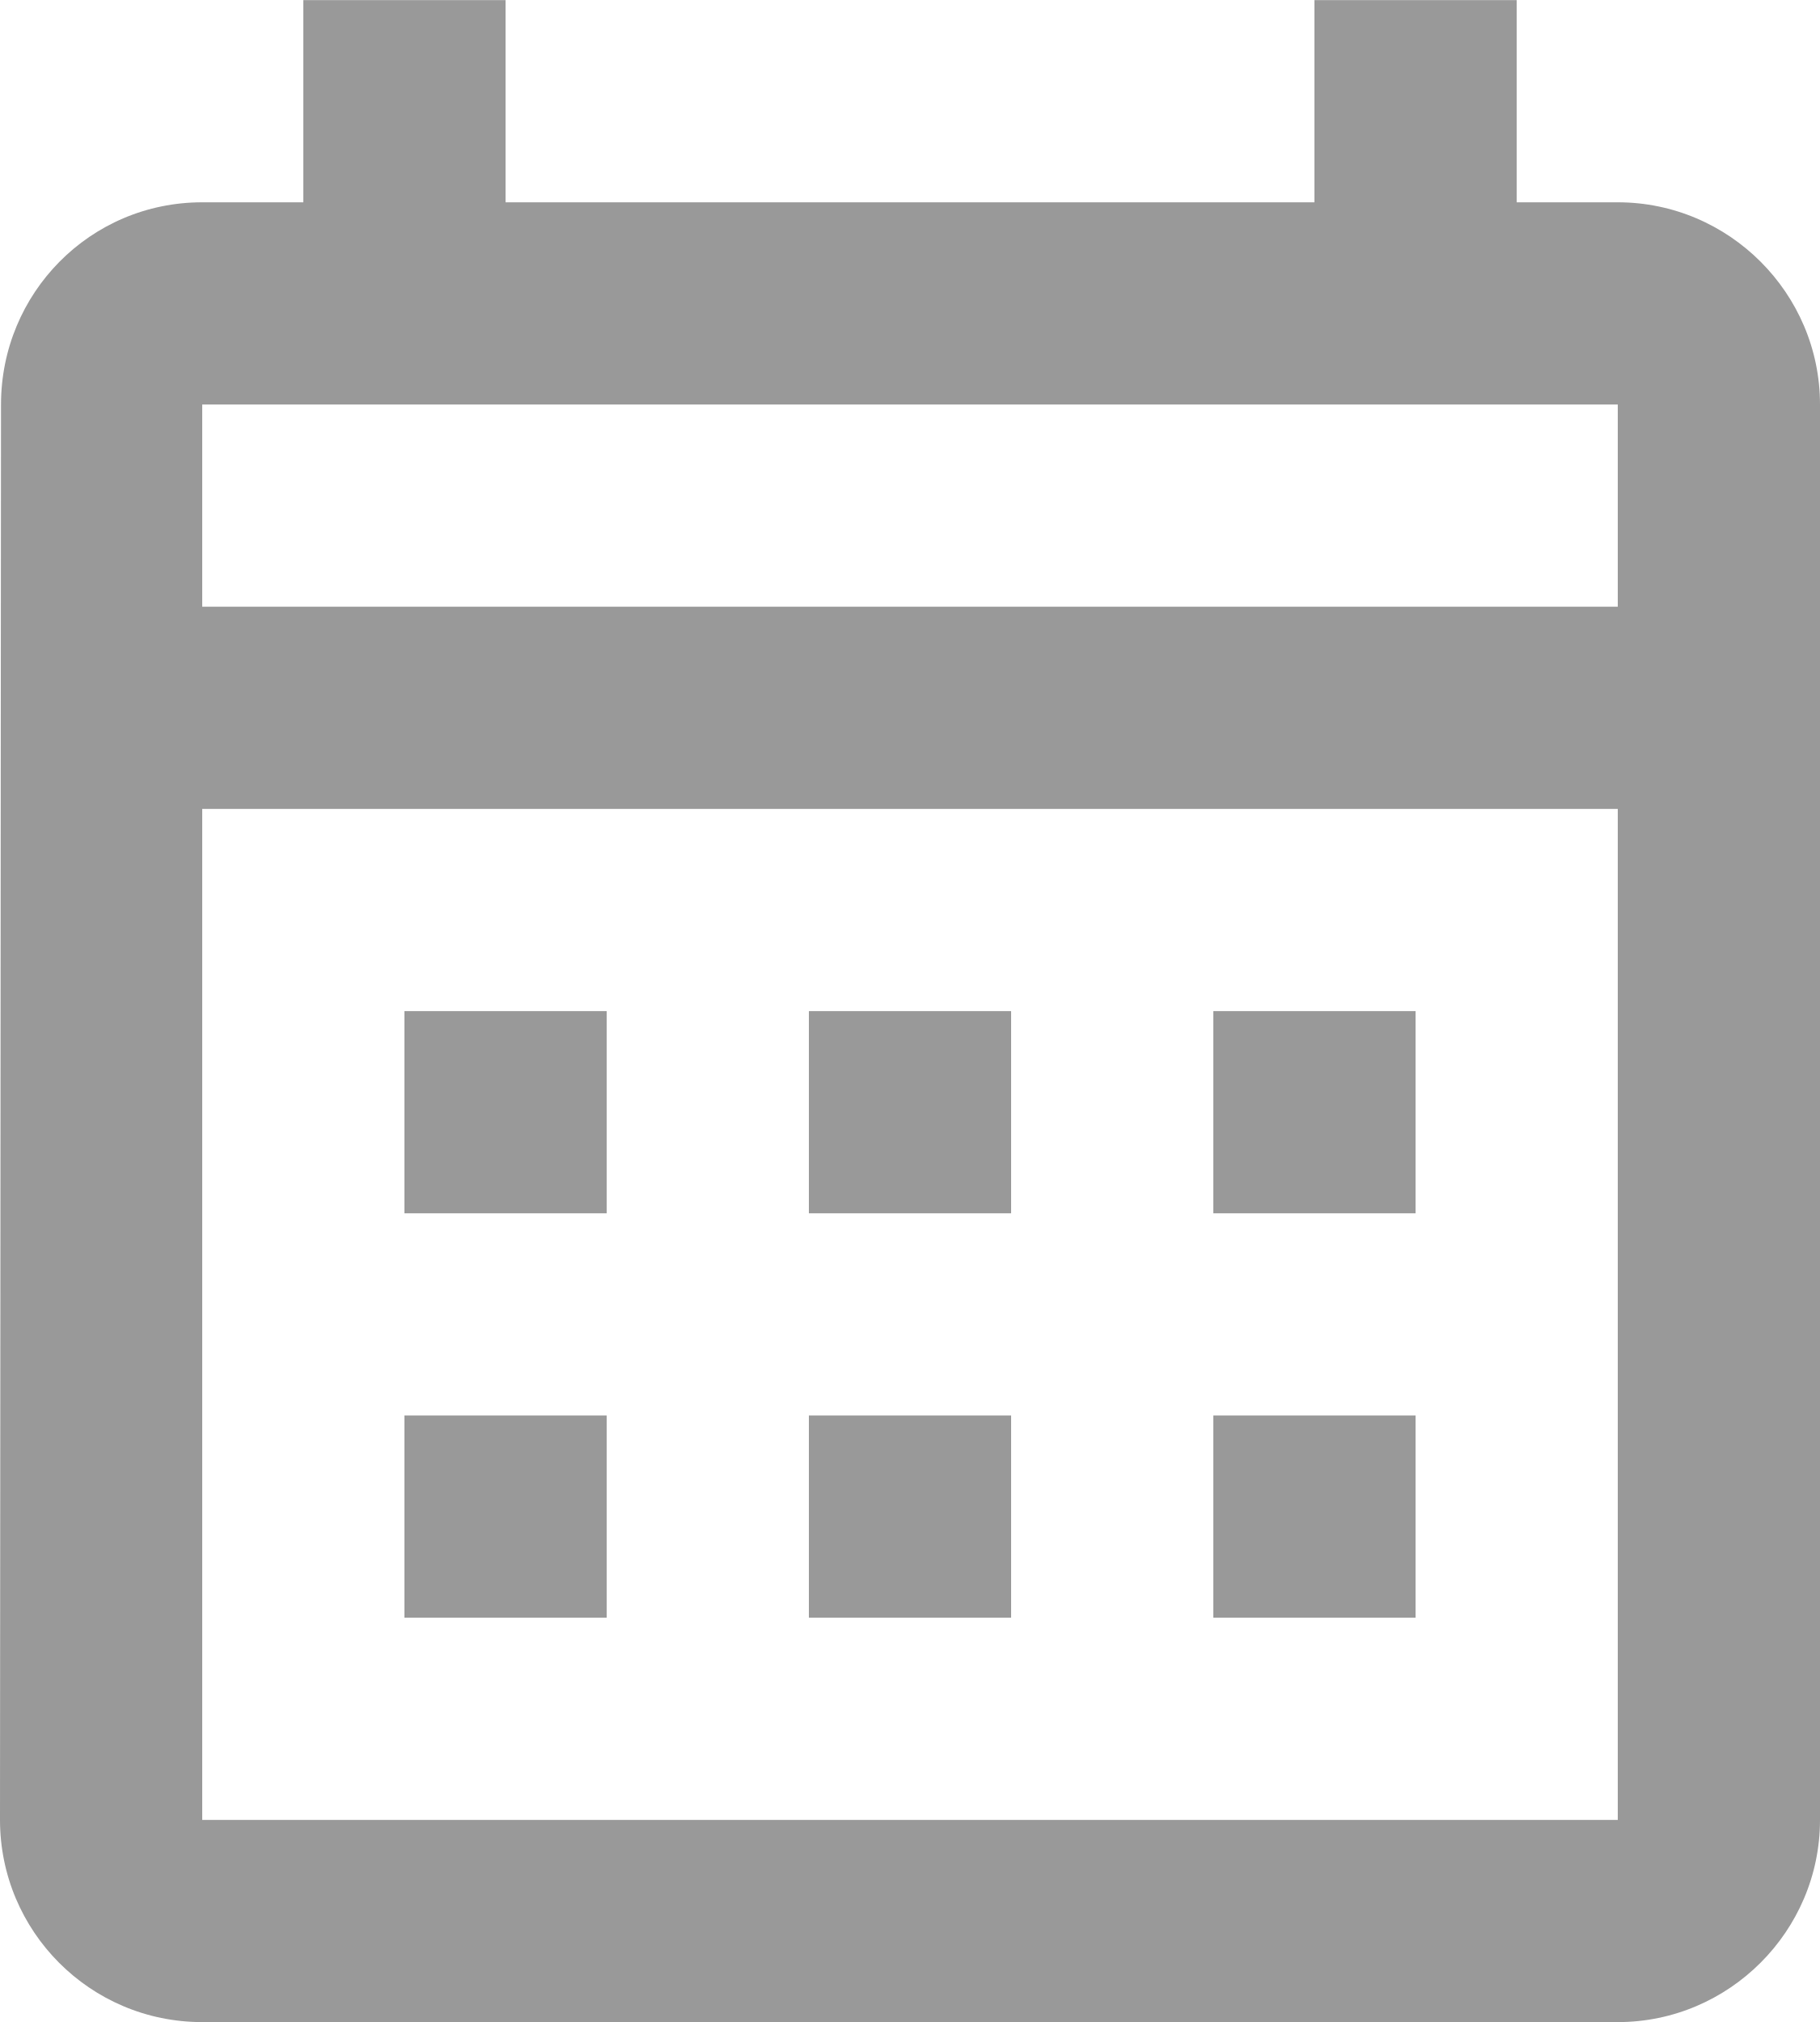
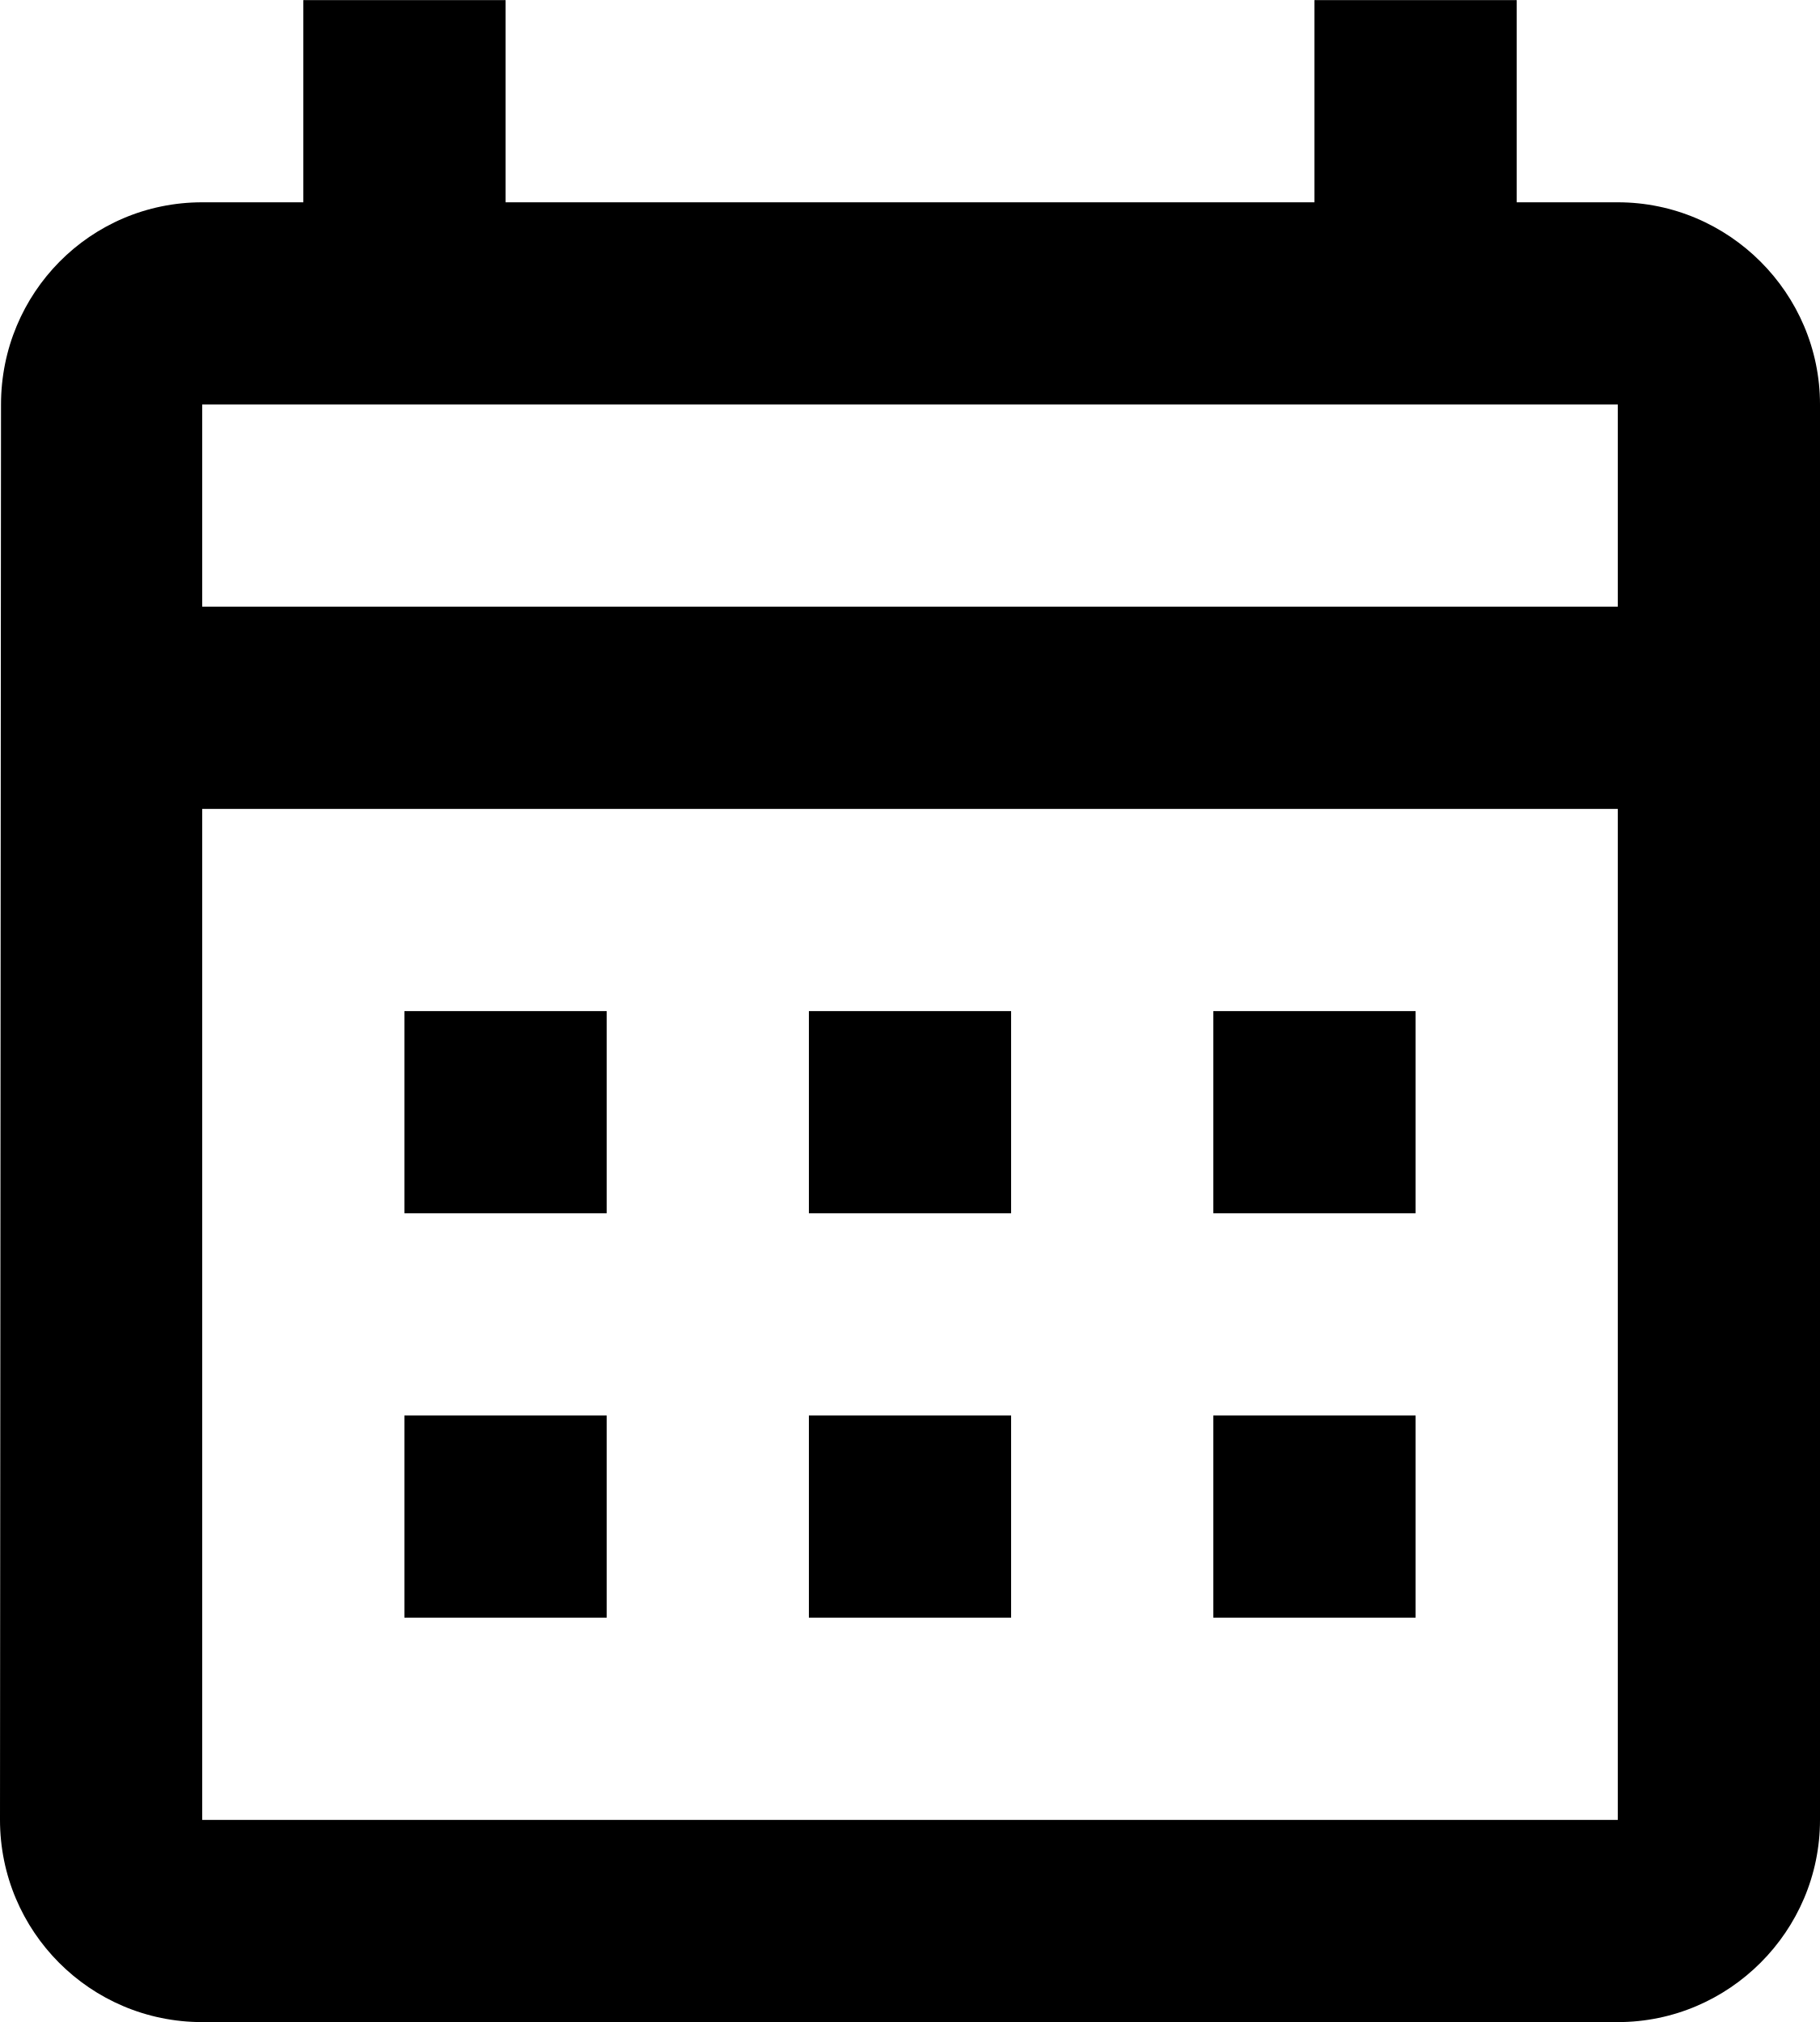
- <svg xmlns="http://www.w3.org/2000/svg" width="18" height="20" viewBox="0 0 18 20" fill="#999999">
+ <svg xmlns="http://www.w3.org/2000/svg" width="18" height="20" viewBox="0 0 18 20" fill="#000">
  <path d="M16 2.001H15V0.001H13V2.001H5V0.001H3V2.001H2C0.89 2.001 0.01 2.901 0.01 4.001L0 18.001C0 19.101 0.89 20.001 2 20.001H16C17.1 20.001 18 19.101 18 18.001V4.001C18 2.901 17.1 2.001 16 2.001ZM16 18.001H2V8.001H16V18.001ZM16 6.001H2V4.001H16V6.001ZM6 12.001H4V10.001H6V12.001ZM10 12.001H8V10.001H10V12.001ZM14 12.001H12V10.001H14V12.001ZM6 16.001H4V14.001H6V16.001ZM10 16.001H8V14.001H10V16.001ZM14 16.001H12V14.001H14V16.001Z" />
</svg>
